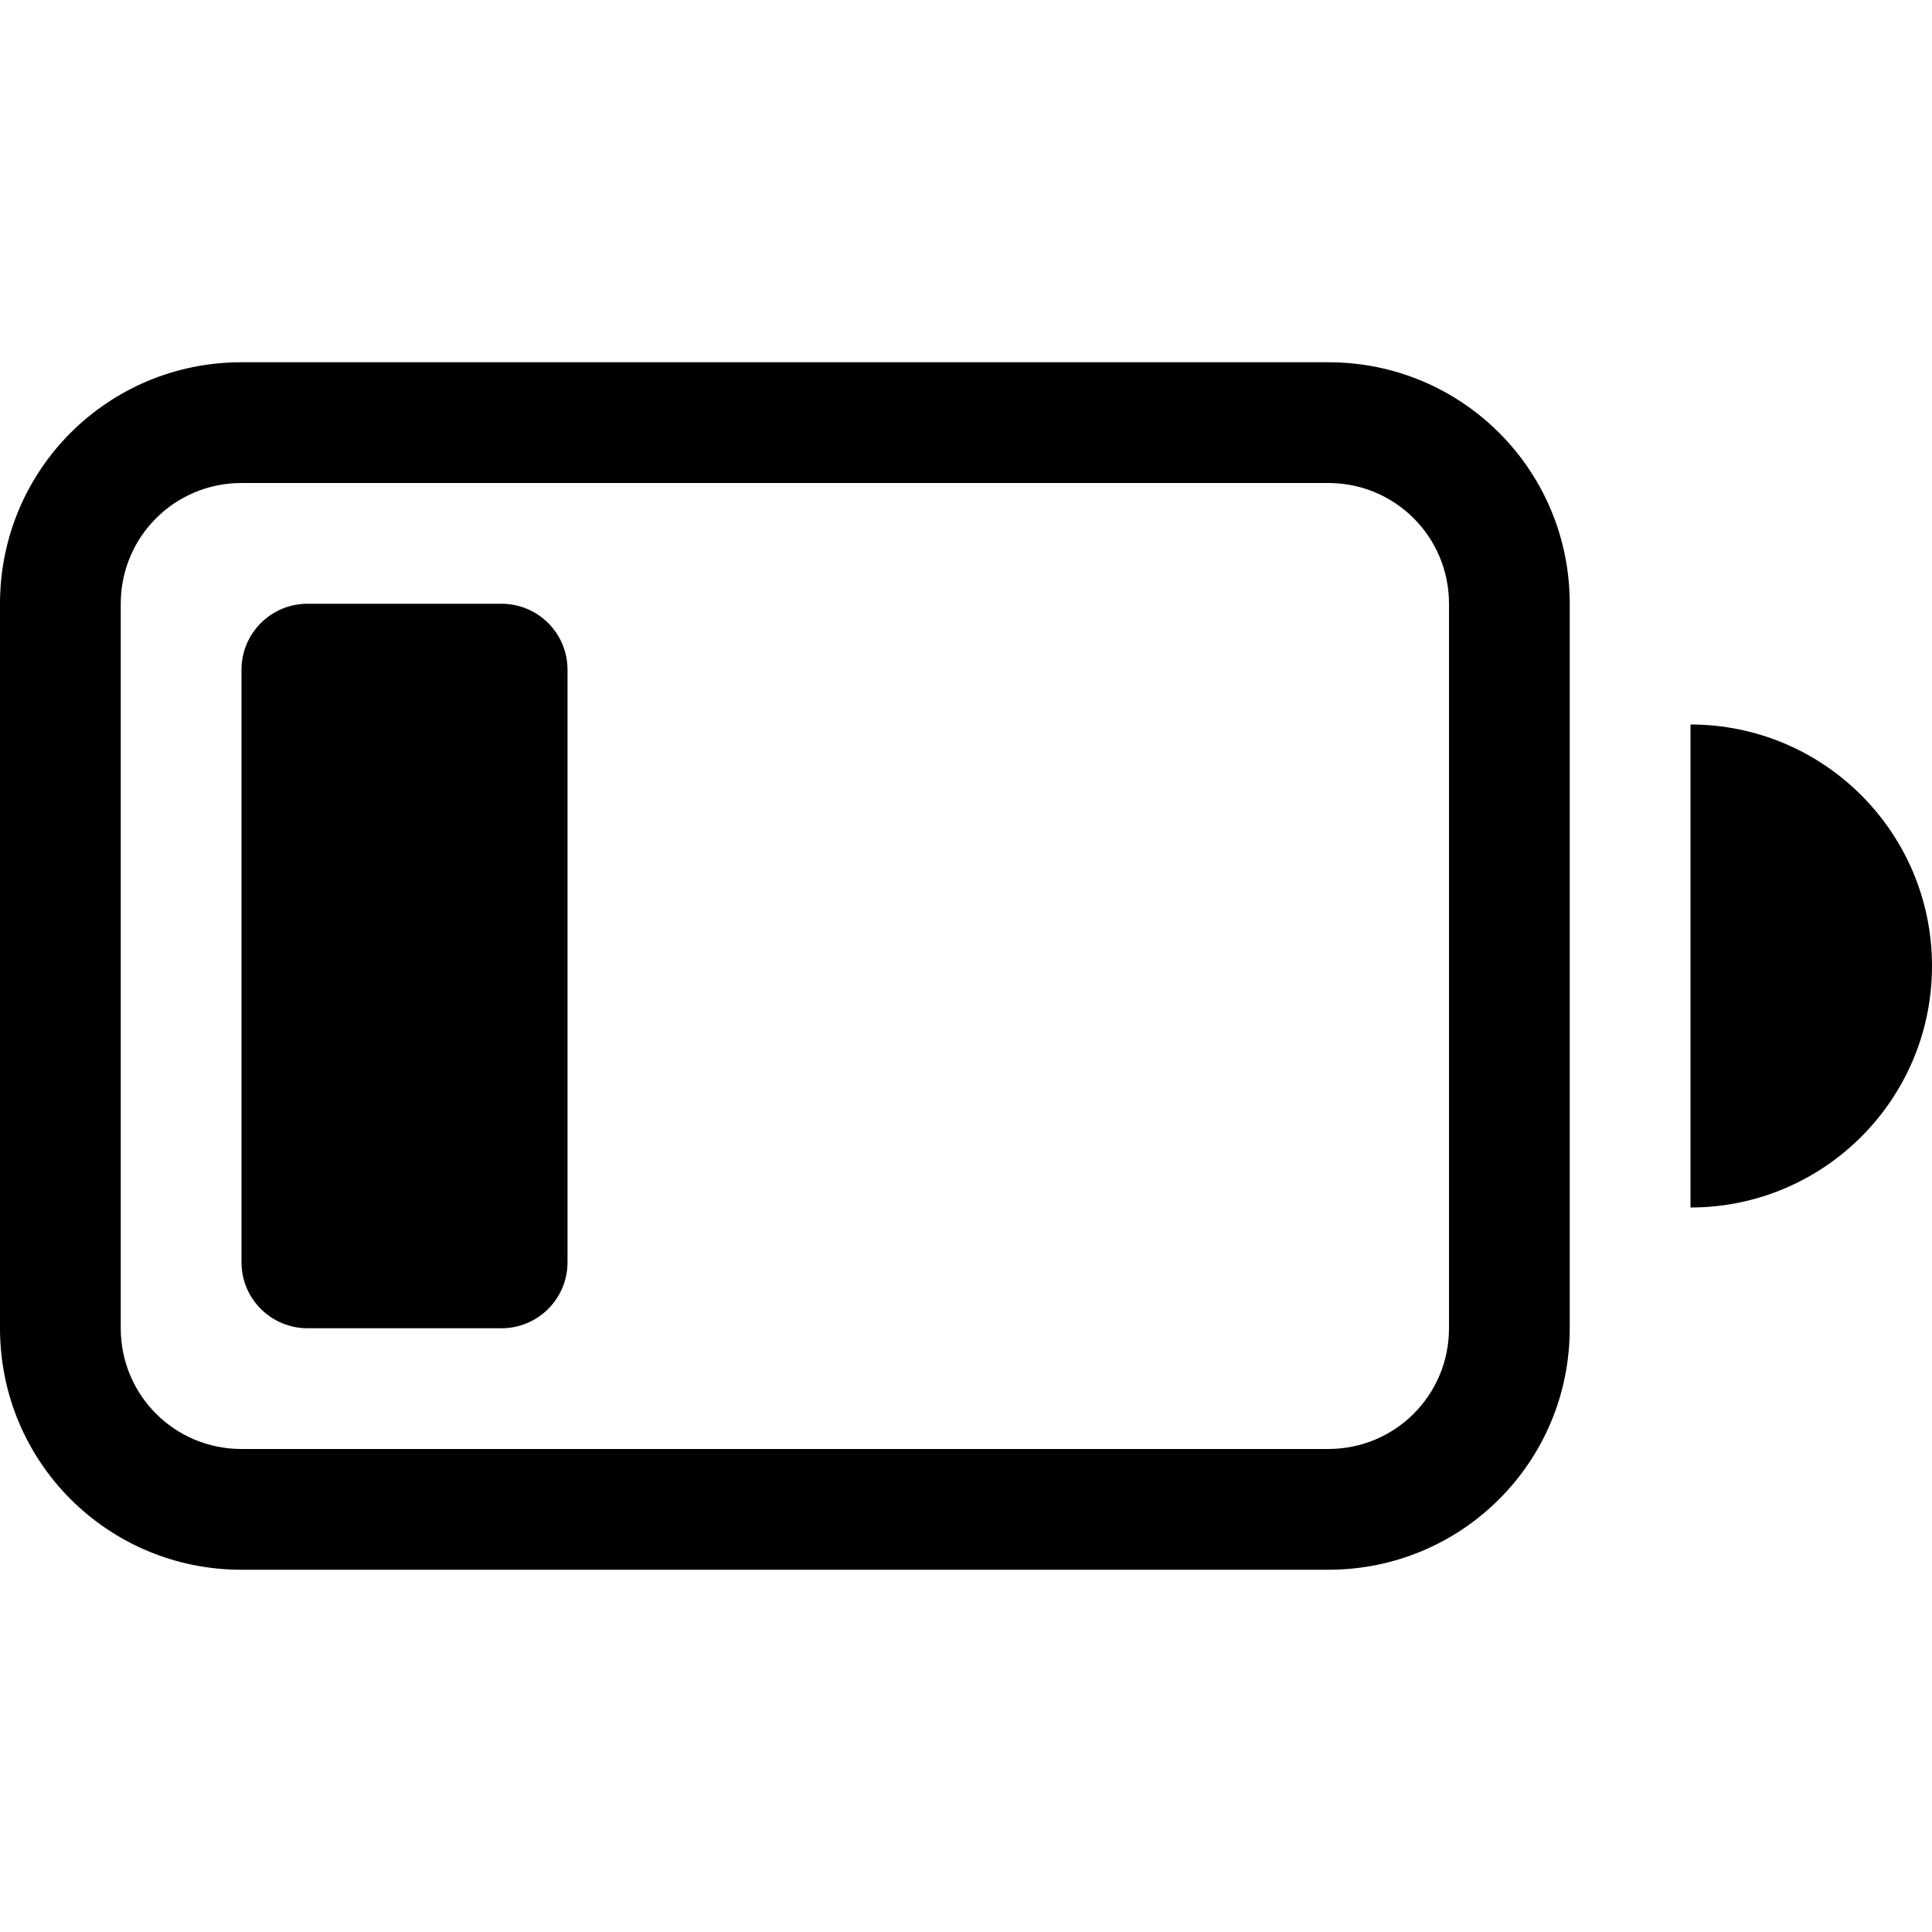
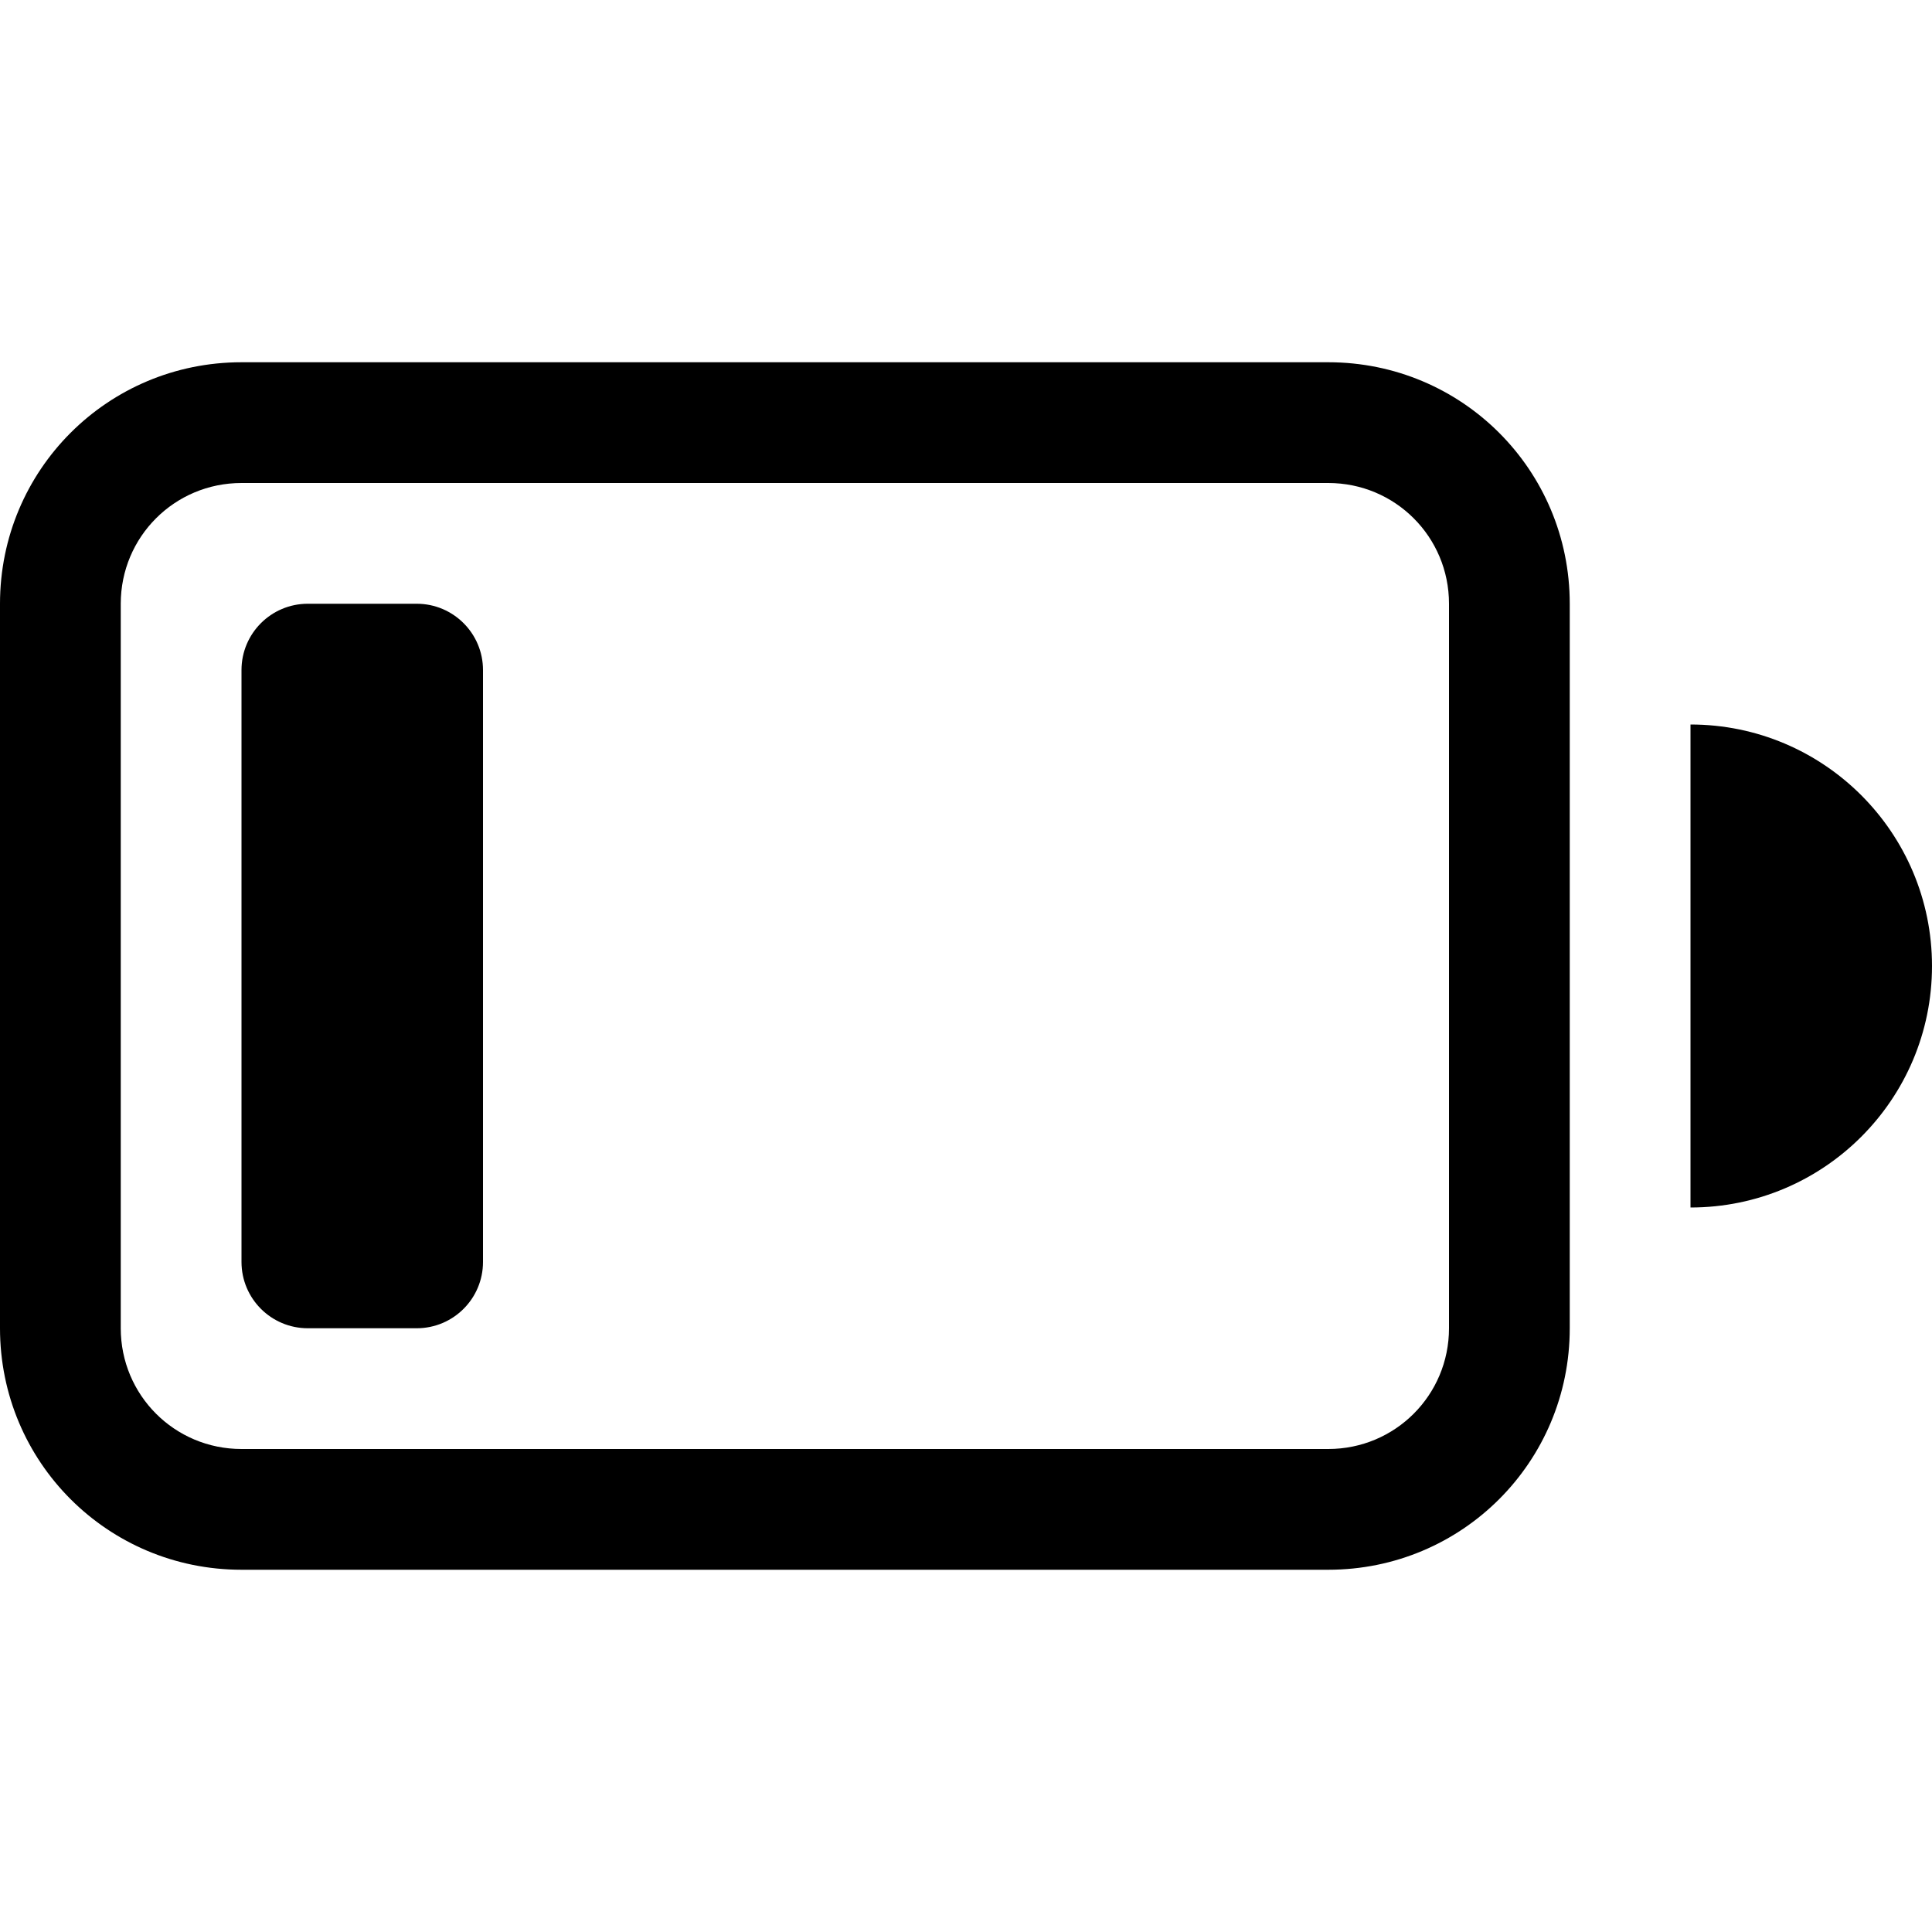
<svg xmlns="http://www.w3.org/2000/svg" width="16" height="16" version="1.1">
  <g fill="currentColor">
    <path d="m2 3c-1.108 0-2 0.892-2 2v6c0 1.108 0.892 2 2 2h9c1.108 0 2-0.892 2-2v-6c0-1.108-0.892-2-2-2h-9zm0 1h9c0.554 0 1 0.446 1 1v6c0 0.554-0.446 1-1 1h-9c-0.554 0-1-0.446-1-1v-6c0-0.554 0.446-1 1-1z" style="paint-order:stroke fill markers" />
-     <rect x="2" y="5" width="2.7" height="6" rx=".547" ry=".546" style="paint-order:stroke fill markers" />
-     <path d="m14 6v4a2 2 0 0 0 2-2 2 2 0 0 0-2-2z" style="paint-order:stroke fill markers" />
+     <rect x="2" y="5" width="2" height="6" rx=".549" ry=".549" fill="currentColor" class="warning" />
+     <path d="m14 6v4a2 2 0 0 0 2-2 2 2 0 0 0-2-2z" />
  </g>
</svg>
